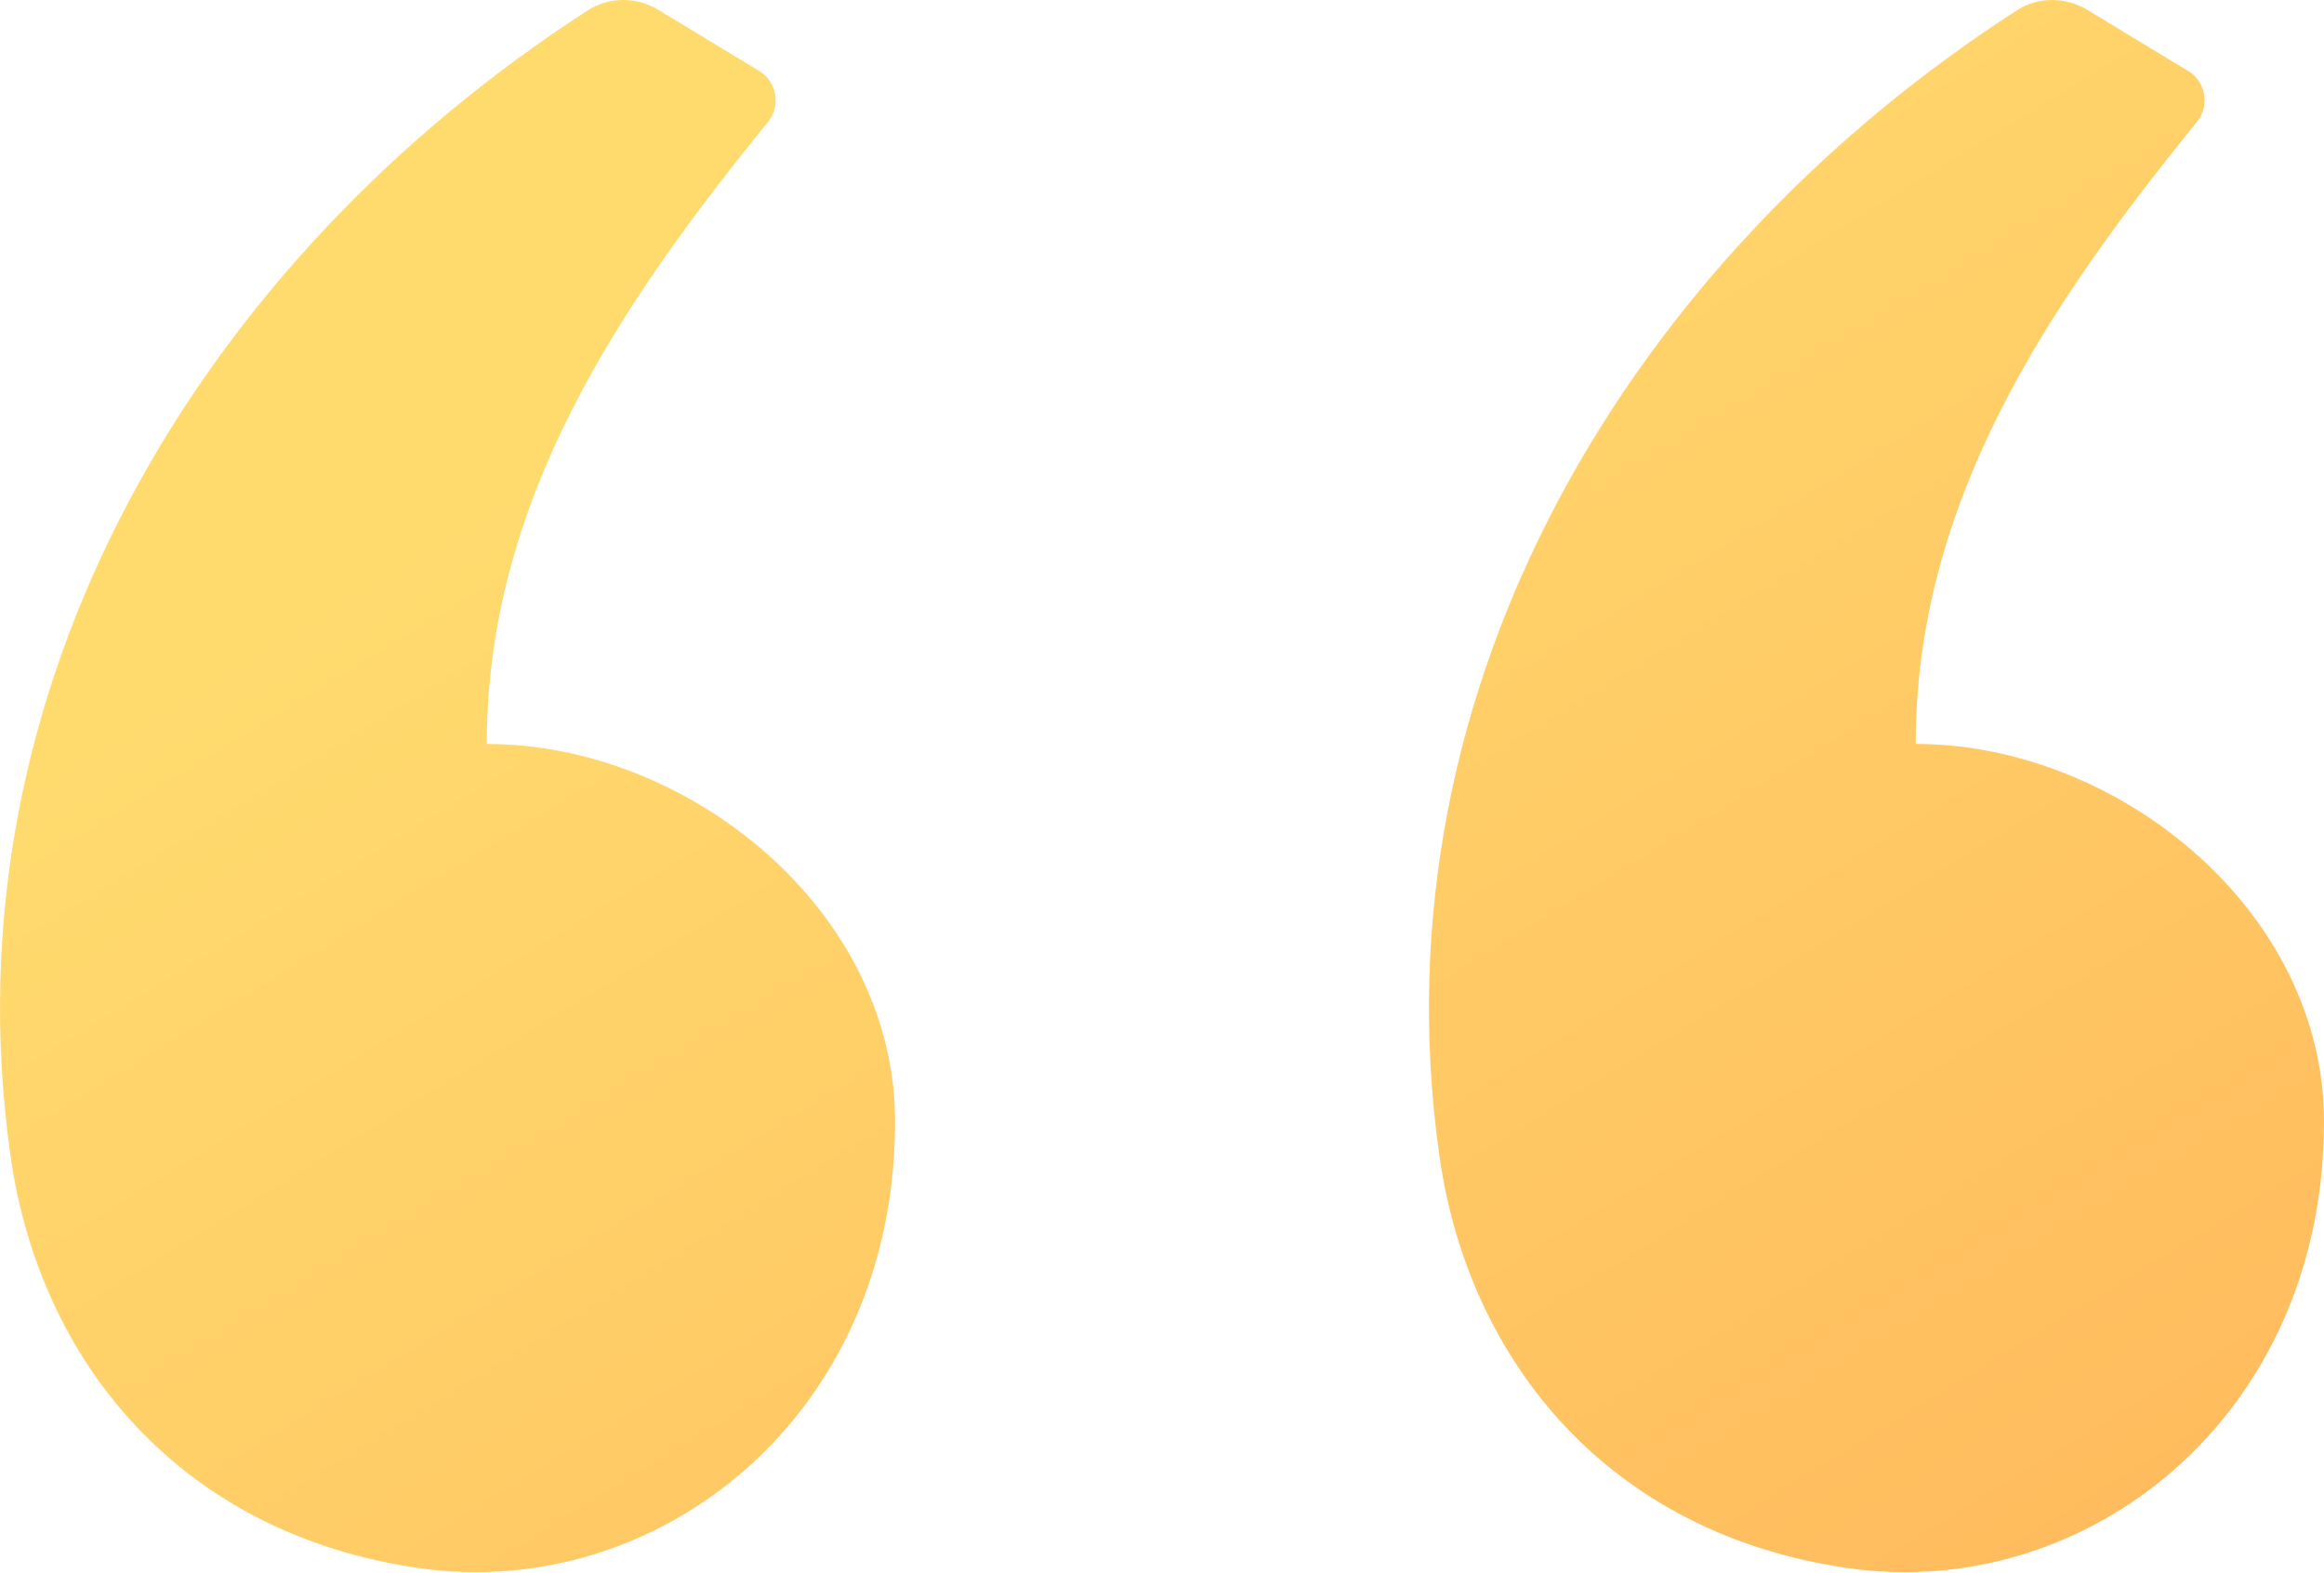
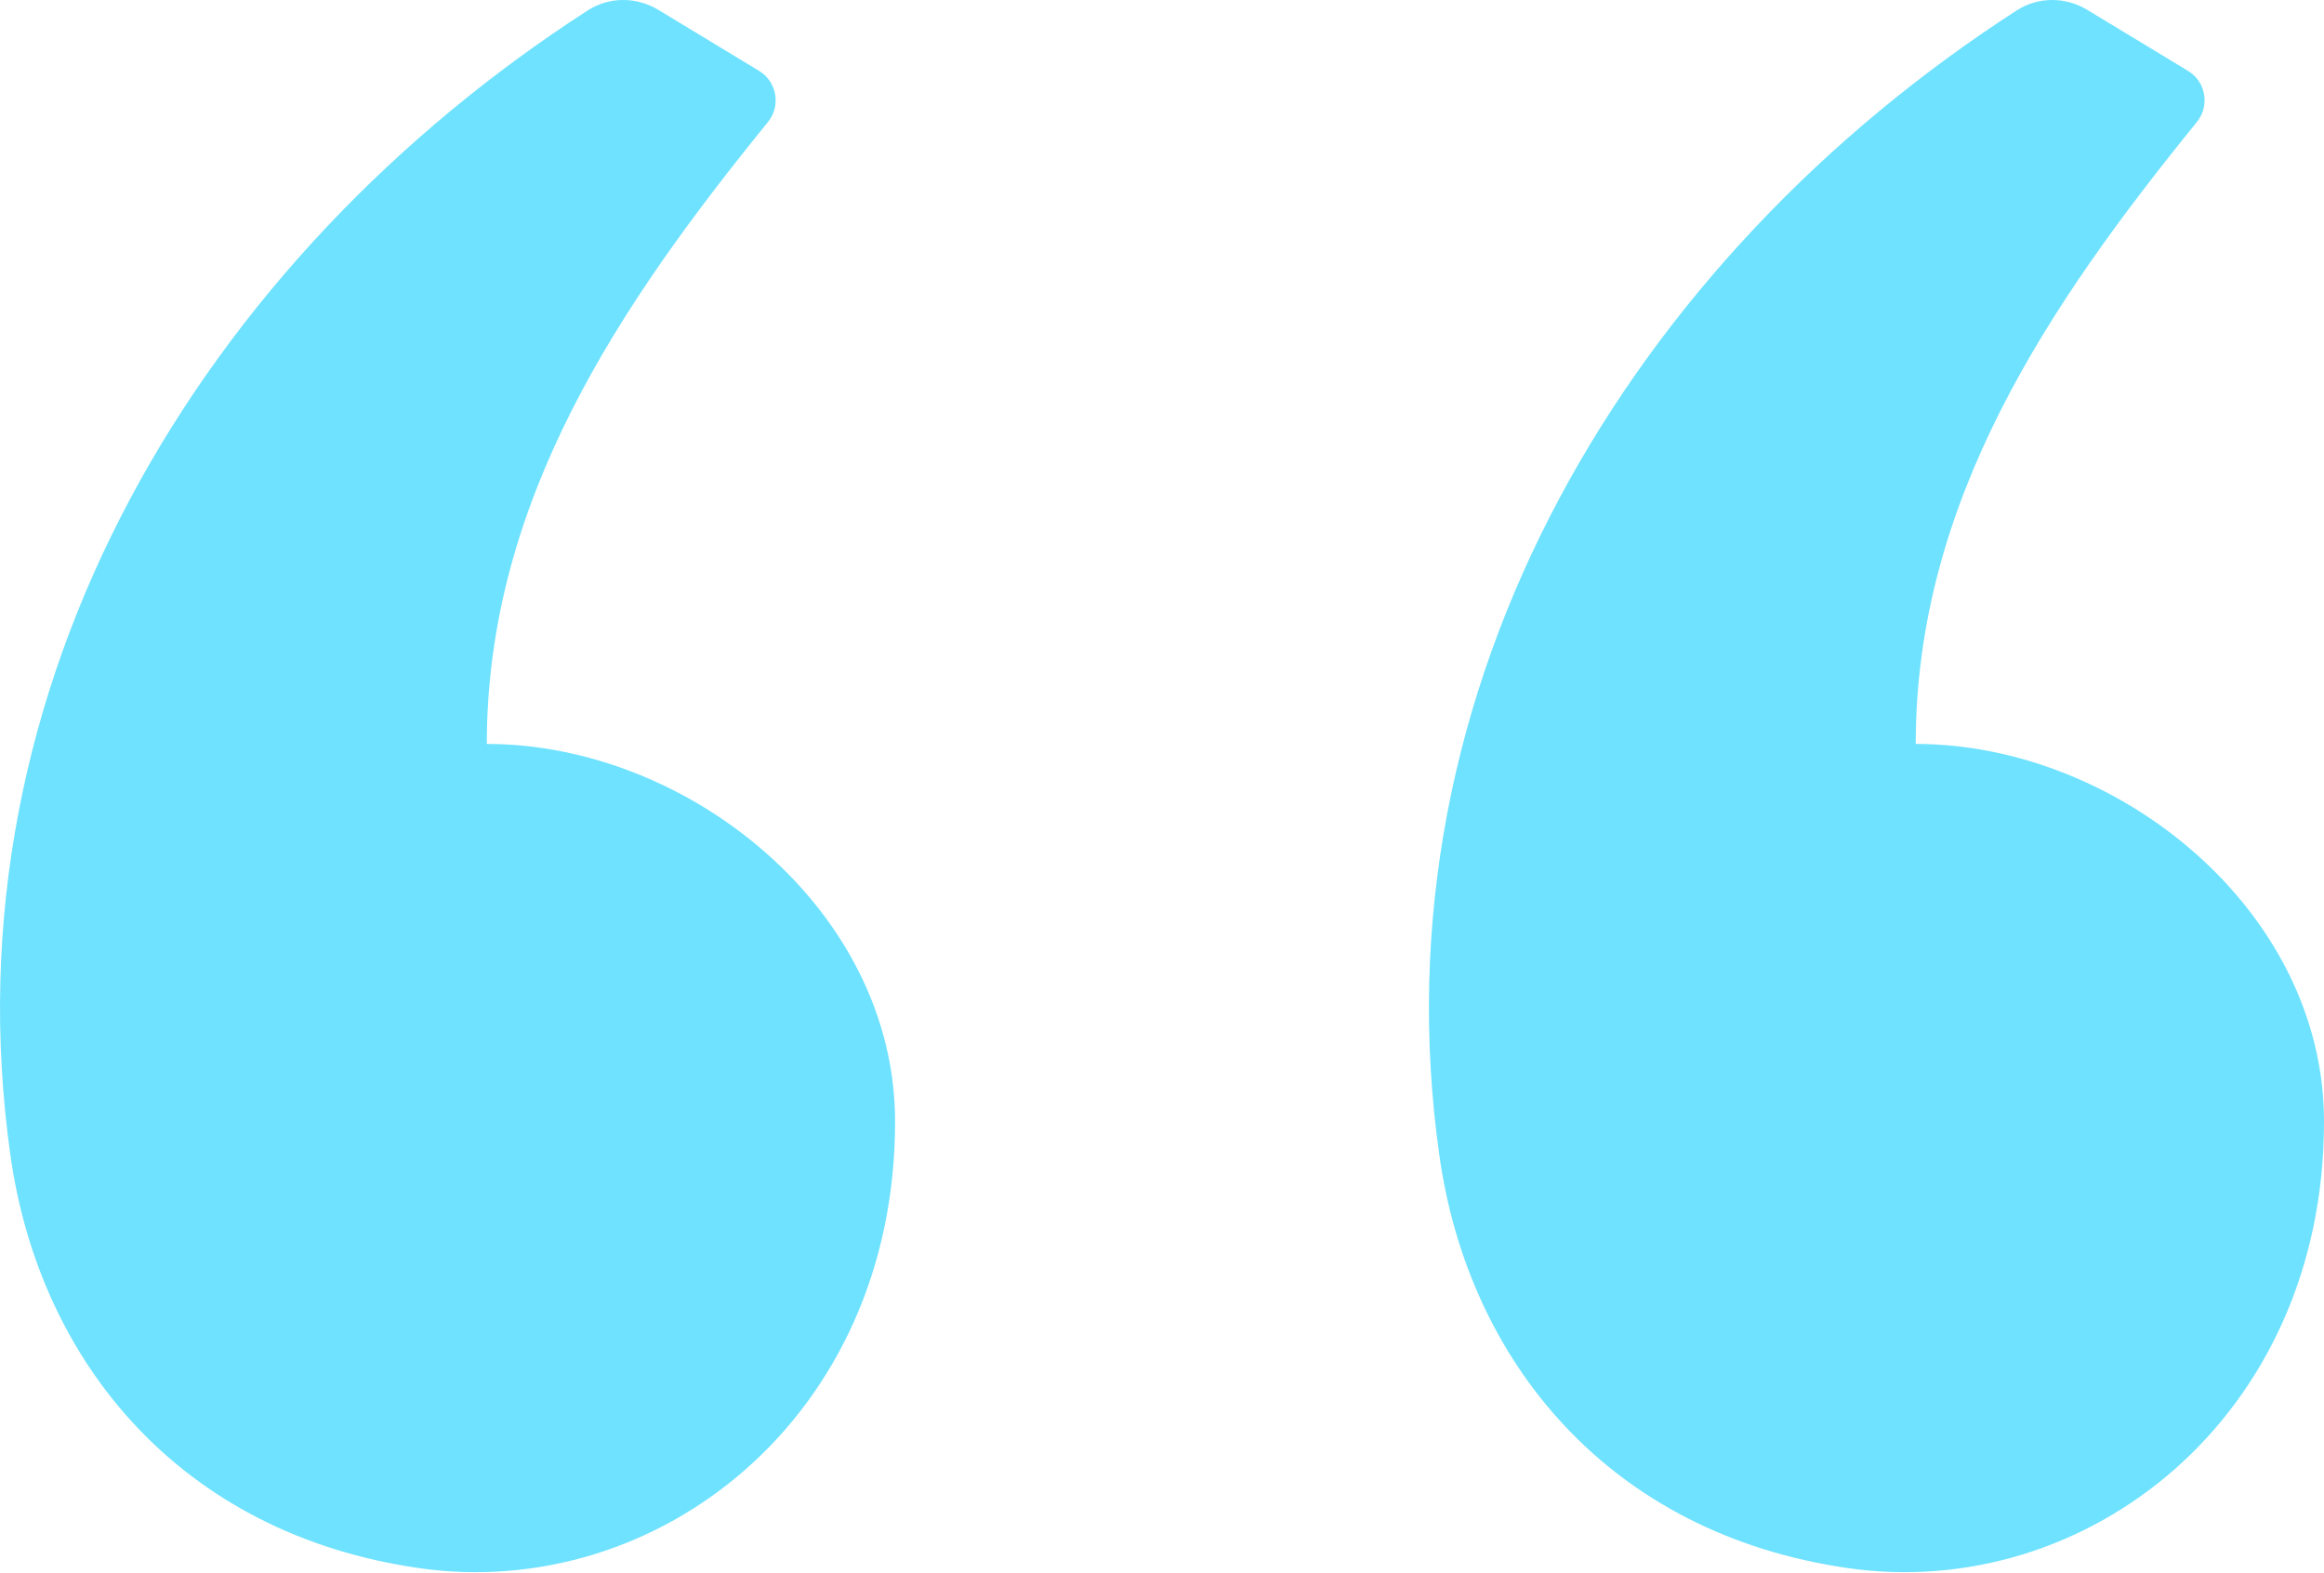
<svg xmlns="http://www.w3.org/2000/svg" width="34" height="23" viewBox="0 0 34 23" fill="none">
  <path fill-rule="evenodd" clip-rule="evenodd" d="M9.631 0.144L11.107 1.038C11.367 1.196 11.427 1.549 11.235 1.785C9.08 4.439 7.122 7.316 7.122 10.883C10.063 10.883 13.095 13.306 13.095 16.408C13.095 20.742 9.611 23.441 6.126 22.939C2.642 22.437 0.581 19.925 0.154 16.911C-0.826 9.999 2.986 3.774 8.599 0.152C8.912 -0.05 9.312 -0.049 9.631 0.144ZM30.536 0.144L32.012 1.038C32.273 1.196 32.332 1.549 32.14 1.785C29.985 4.439 28.027 7.316 28.027 10.883C30.969 10.883 34 13.306 34 16.408C34 20.742 30.516 23.441 27.032 22.939C23.547 22.437 21.486 19.925 21.059 16.911C20.079 9.999 23.892 3.774 29.505 0.152C29.817 -0.05 30.218 -0.049 30.536 0.144Z" fill="url(#paint0_linear)" />
  <defs>
    <linearGradient id="paint0_linear" x1="1.927" y1="4.65138e-07" x2="19.702" y2="29.018" gradientUnits="userSpaceOnUse">
-       <stop offset="0.259" stop-color="#FFDB6E" />
-       <stop offset="1" stop-color="#FFBC5E" />
+       <stop offset="0.259" stop-color="#6ee2ff" />
+       <stop offset="1" stop-color="#6ee2ff" />
    </linearGradient>
  </defs>
</svg>
